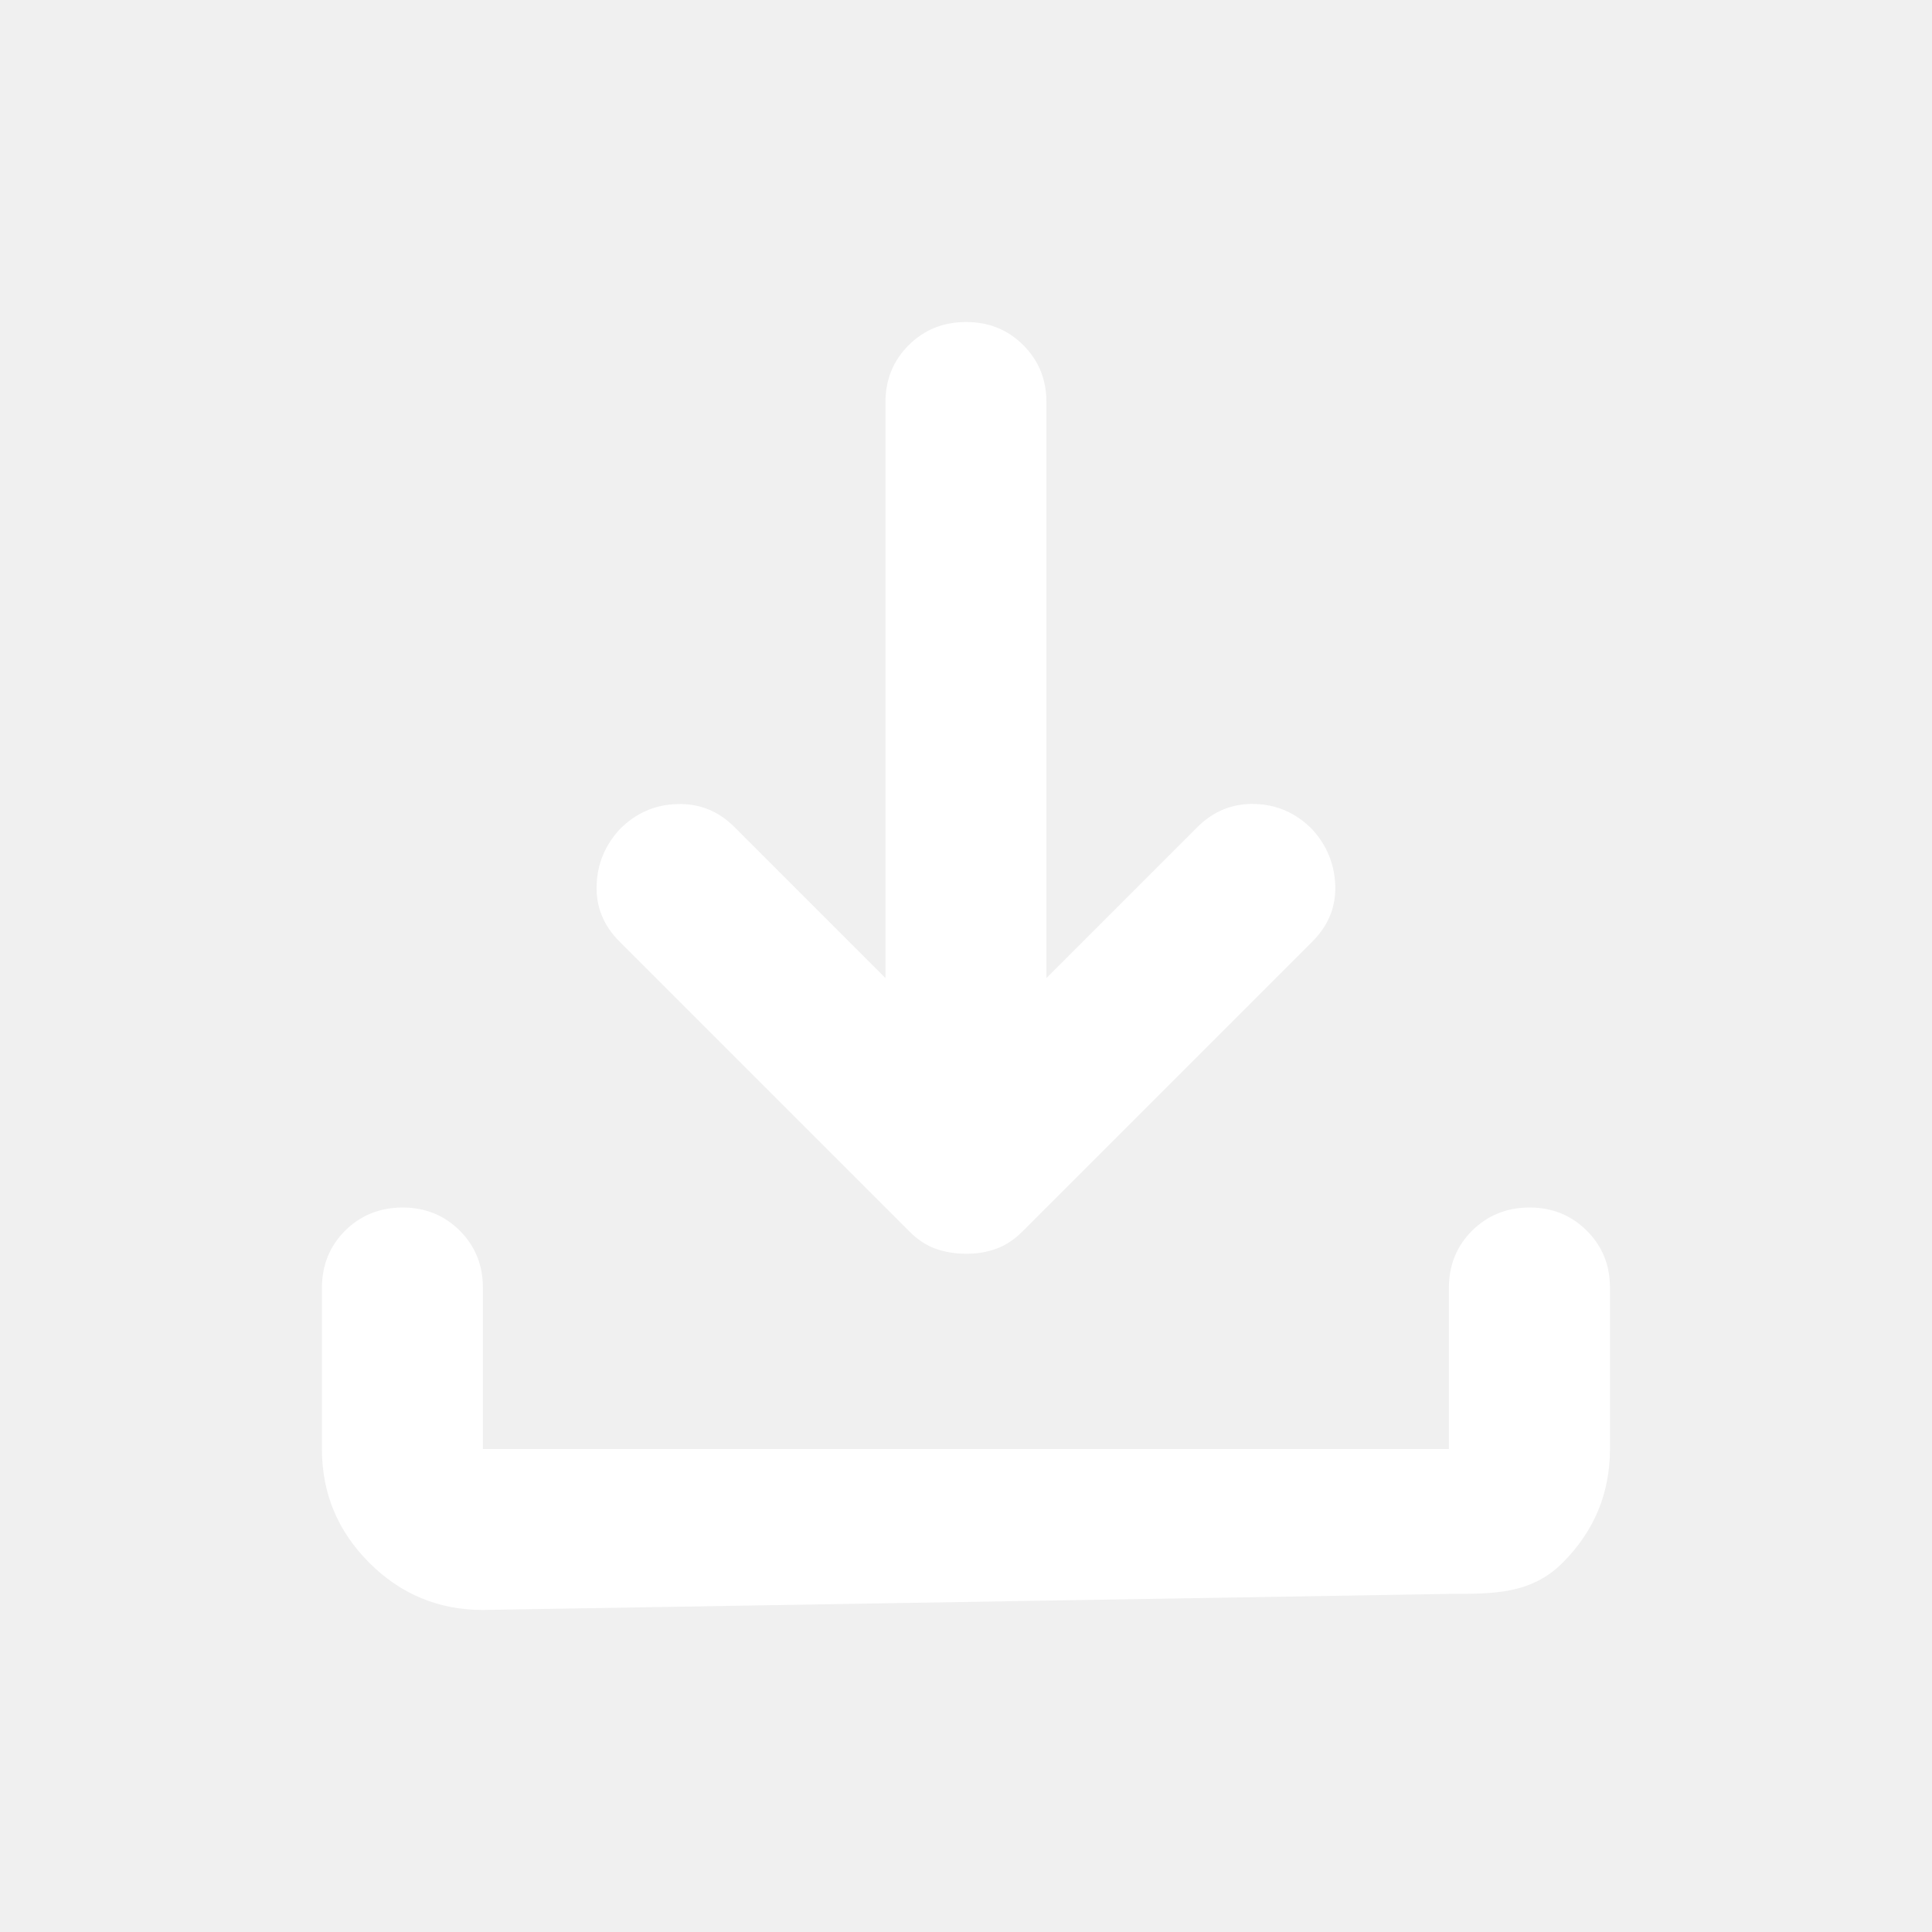
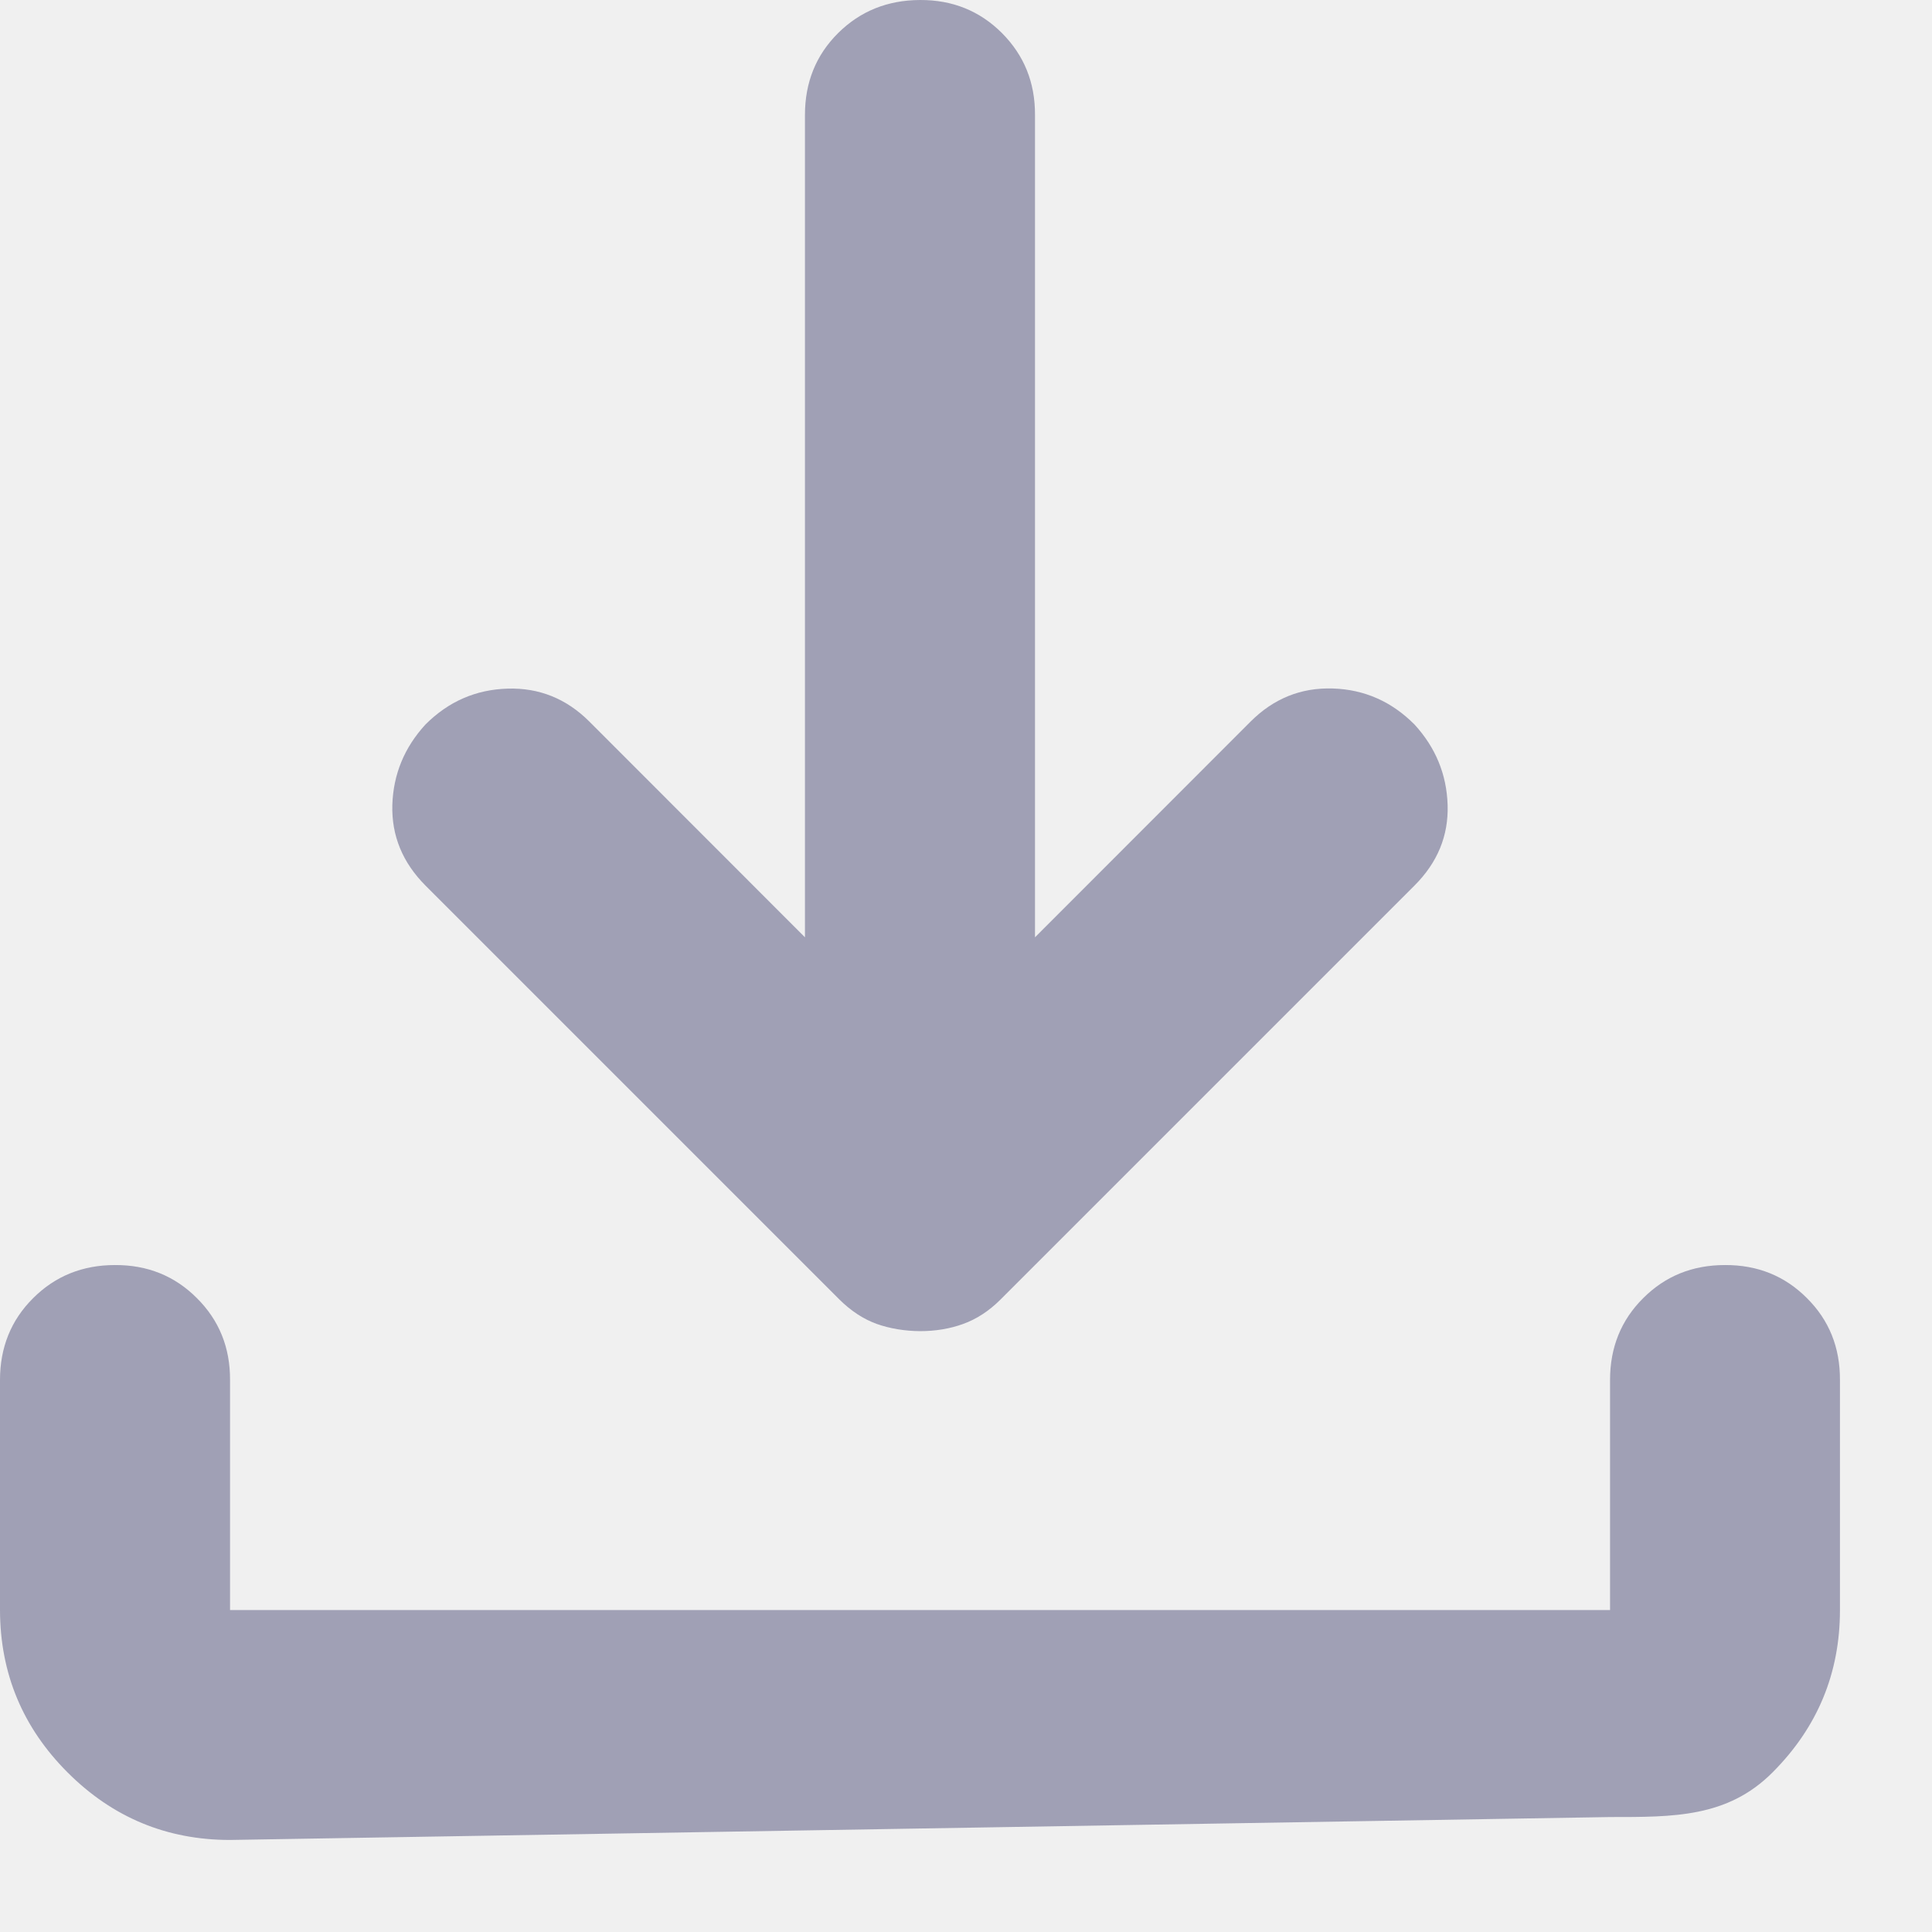
- <svg xmlns="http://www.w3.org/2000/svg" width="16" height="16" viewBox="0 0 16 16" fill="none">
-   <path d="M7.749 10.342C7.672 10.314 7.599 10.267 7.533 10.2L5.133 7.8C4.999 7.667 4.935 7.511 4.941 7.333C4.946 7.156 5.01 7 5.133 6.867C5.266 6.733 5.424 6.664 5.608 6.659C5.792 6.653 5.95 6.717 6.083 6.85L7.333 8.1V3.333C7.333 3.144 7.397 2.986 7.525 2.859C7.653 2.731 7.811 2.667 7.999 2.667C8.188 2.666 8.346 2.73 8.475 2.859C8.603 2.987 8.667 3.145 8.666 3.333V8.1L9.916 6.85C10.049 6.717 10.208 6.653 10.391 6.658C10.575 6.663 10.733 6.733 10.866 6.867C10.988 7 11.052 7.156 11.058 7.333C11.064 7.511 11 7.667 10.866 7.8L8.466 10.2C8.399 10.267 8.327 10.314 8.249 10.342C8.172 10.37 8.088 10.384 7.999 10.383C7.91 10.383 7.827 10.369 7.749 10.342ZM3.999 13.333C3.633 13.333 3.319 13.203 3.058 12.942C2.797 12.681 2.666 12.367 2.666 12V10.667C2.666 10.478 2.73 10.32 2.858 10.192C2.986 10.065 3.144 10.001 3.333 10C3.521 10 3.68 10.064 3.808 10.192C3.936 10.32 4 10.479 3.999 10.667V12H11.999V10.667C11.999 10.478 12.063 10.32 12.191 10.192C12.319 10.065 12.478 10.001 12.666 10C12.854 10 13.013 10.064 13.141 10.192C13.27 10.32 13.334 10.479 13.333 10.667V12C13.333 12.367 13.202 12.681 12.941 12.942C12.681 13.203 12.367 13.2 11.999 13.2L3.999 13.333Z" fill="white" />
+ <svg xmlns="http://www.w3.org/2000/svg" width="14" height="14" viewBox="0 0 14 14" fill="none">
+   <path d="M6.354 9.594C6.257 9.559 6.167 9.5 6.083 9.417L3.083 6.417C2.917 6.25 2.837 6.056 2.843 5.833C2.85 5.611 2.93 5.417 3.083 5.25C3.25 5.083 3.448 4.997 3.678 4.99C3.907 4.983 4.105 5.063 4.271 5.229L5.833 6.792V0.833C5.833 0.597 5.913 0.399 6.073 0.24C6.233 0.081 6.431 0.001 6.667 2.87356e-06C6.902 -0.001 7.1 0.079 7.261 0.24C7.421 0.401 7.501 0.598 7.5 0.833V6.792L9.062 5.229C9.229 5.062 9.427 4.982 9.657 4.989C9.886 4.996 10.084 5.083 10.25 5.25C10.403 5.417 10.483 5.611 10.49 5.833C10.497 6.056 10.417 6.25 10.25 6.417L7.25 9.417C7.167 9.5 7.076 9.559 6.979 9.594C6.882 9.629 6.778 9.646 6.667 9.646C6.556 9.645 6.451 9.628 6.354 9.594ZM1.667 13.333C1.208 13.333 0.816 13.17 0.49 12.844C0.164 12.518 0.001 12.126 0 11.667V10C0 9.764 0.08 9.566 0.24 9.407C0.4 9.247 0.598 9.167 0.833 9.167C1.069 9.166 1.267 9.246 1.427 9.407C1.588 9.567 1.668 9.765 1.667 10V11.667H11.667V10C11.667 9.764 11.747 9.566 11.907 9.407C12.067 9.247 12.264 9.167 12.5 9.167C12.736 9.166 12.934 9.246 13.094 9.407C13.255 9.567 13.334 9.765 13.333 10V11.667C13.333 12.125 13.17 12.518 12.844 12.844C12.518 13.171 12.126 13.167 11.667 13.167L1.667 13.333Z" fill="#A0A0B5" />
</svg>
